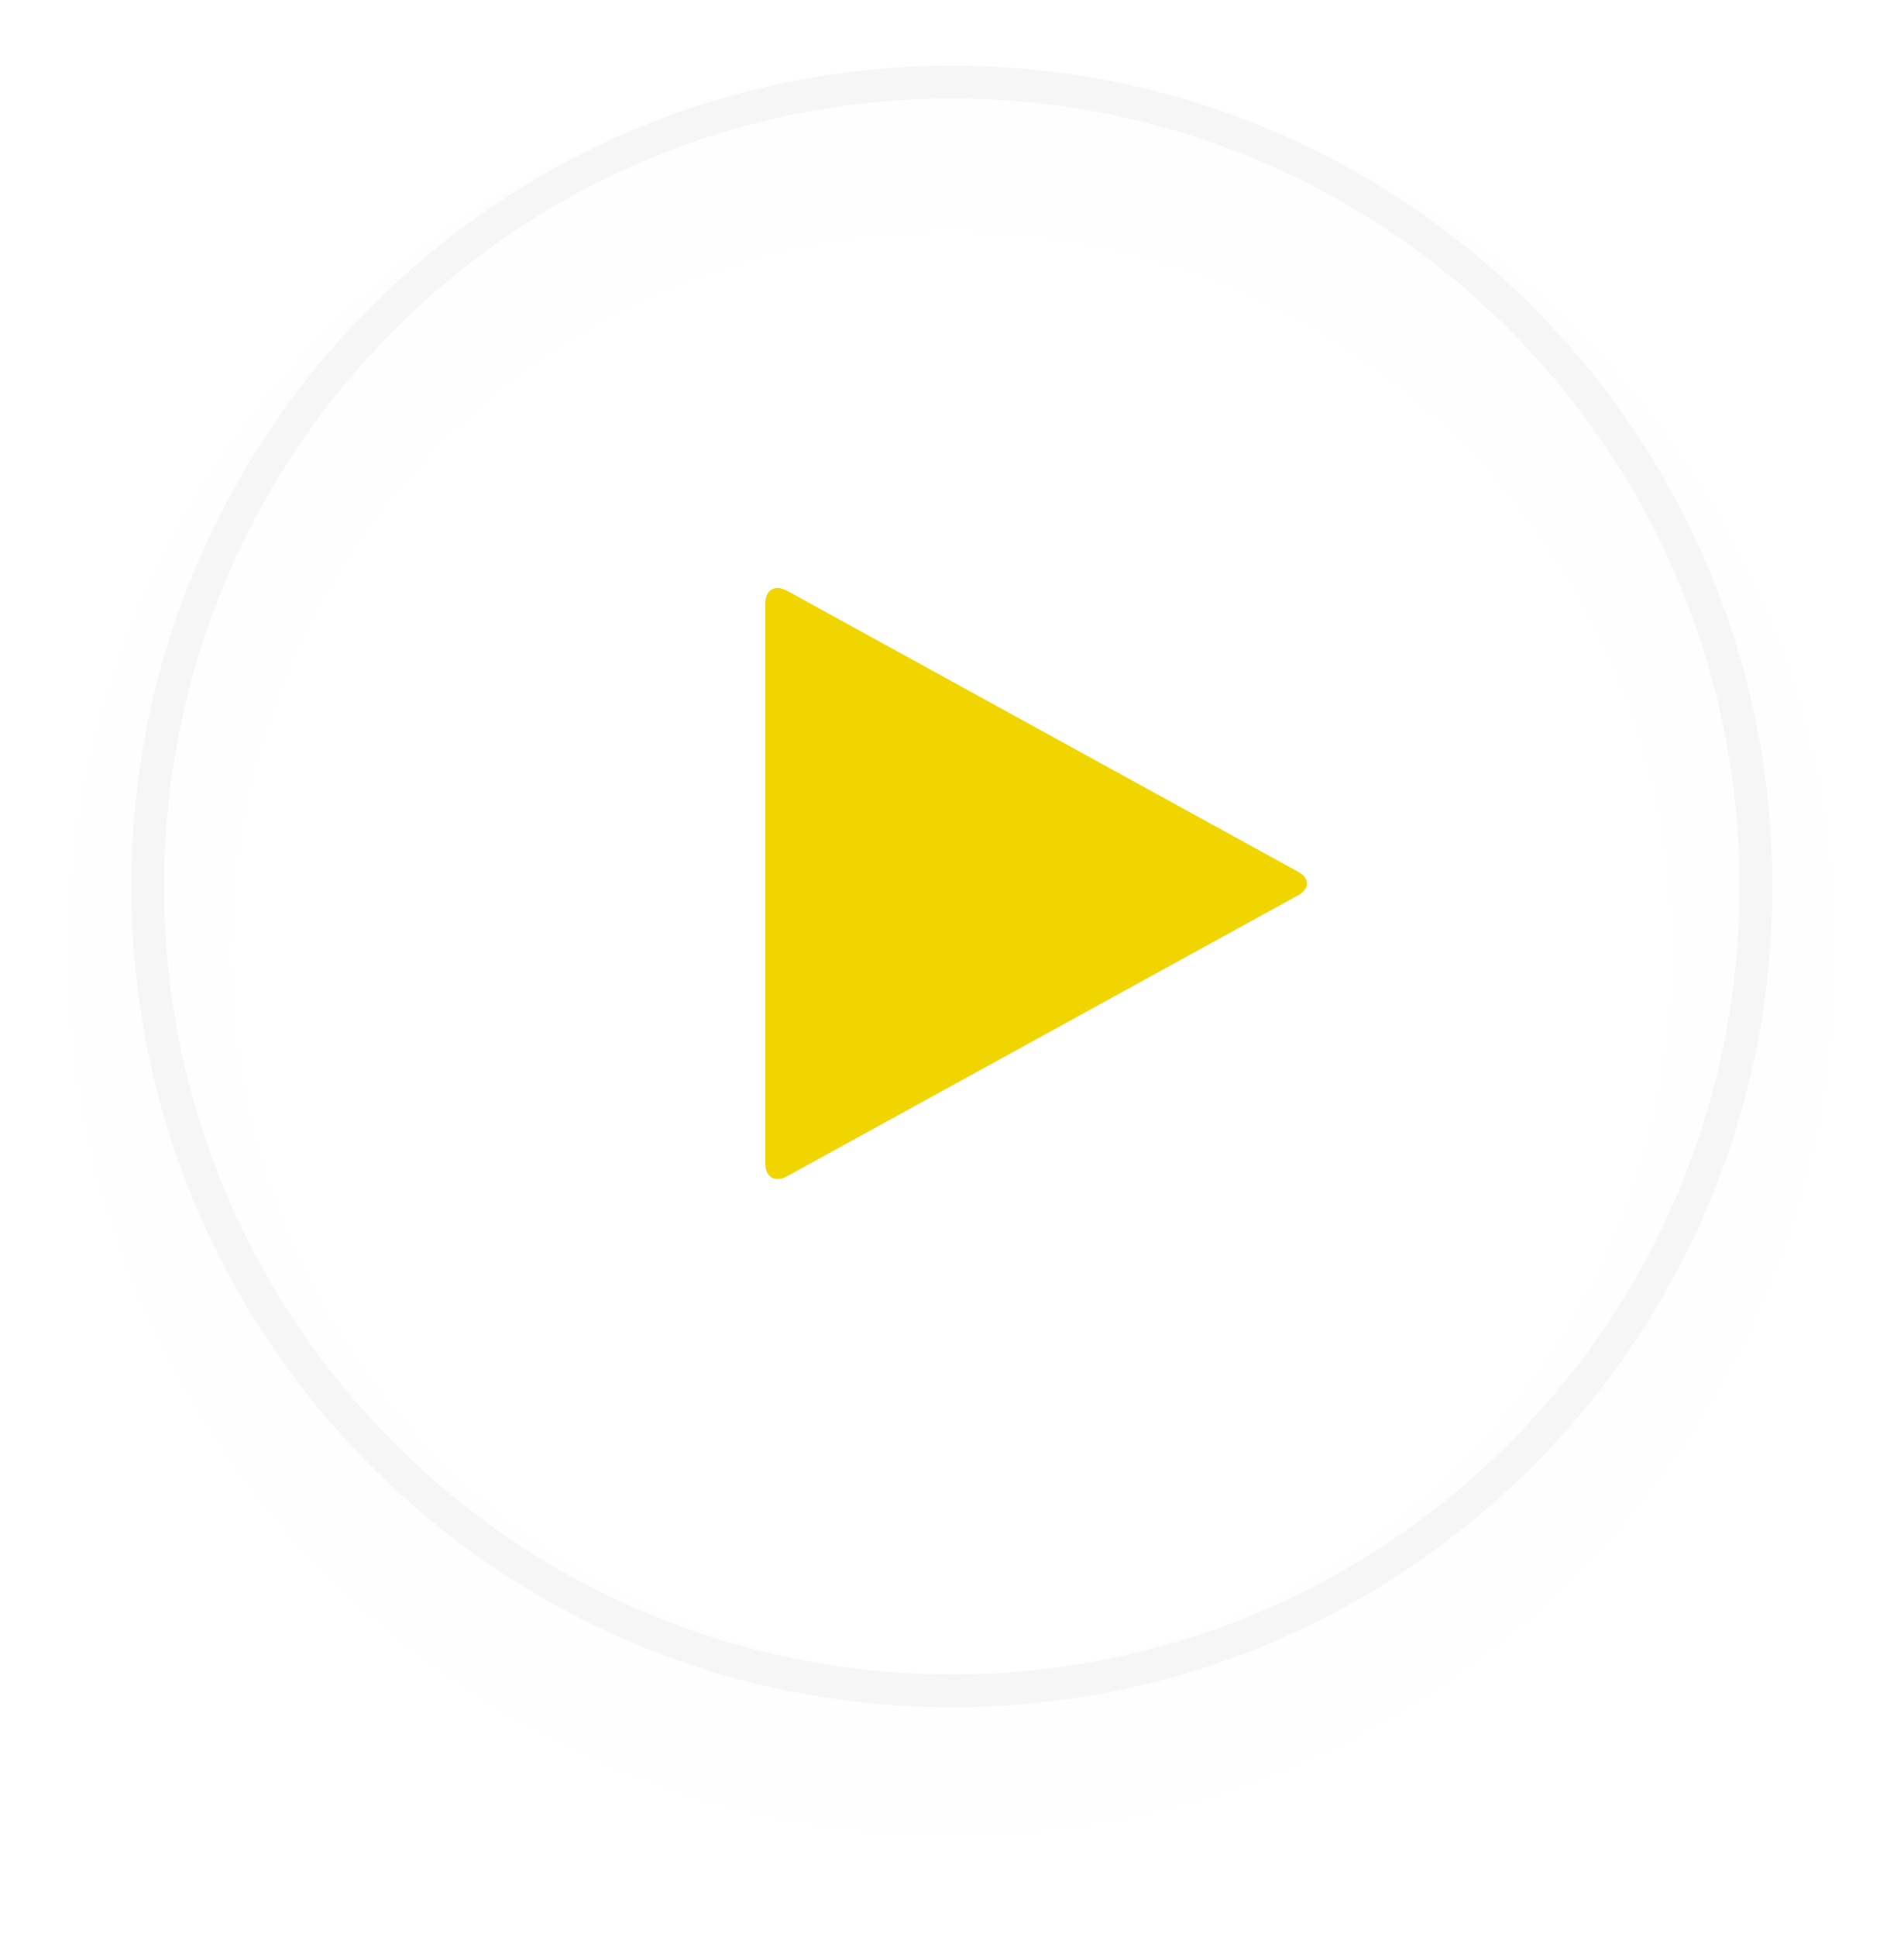
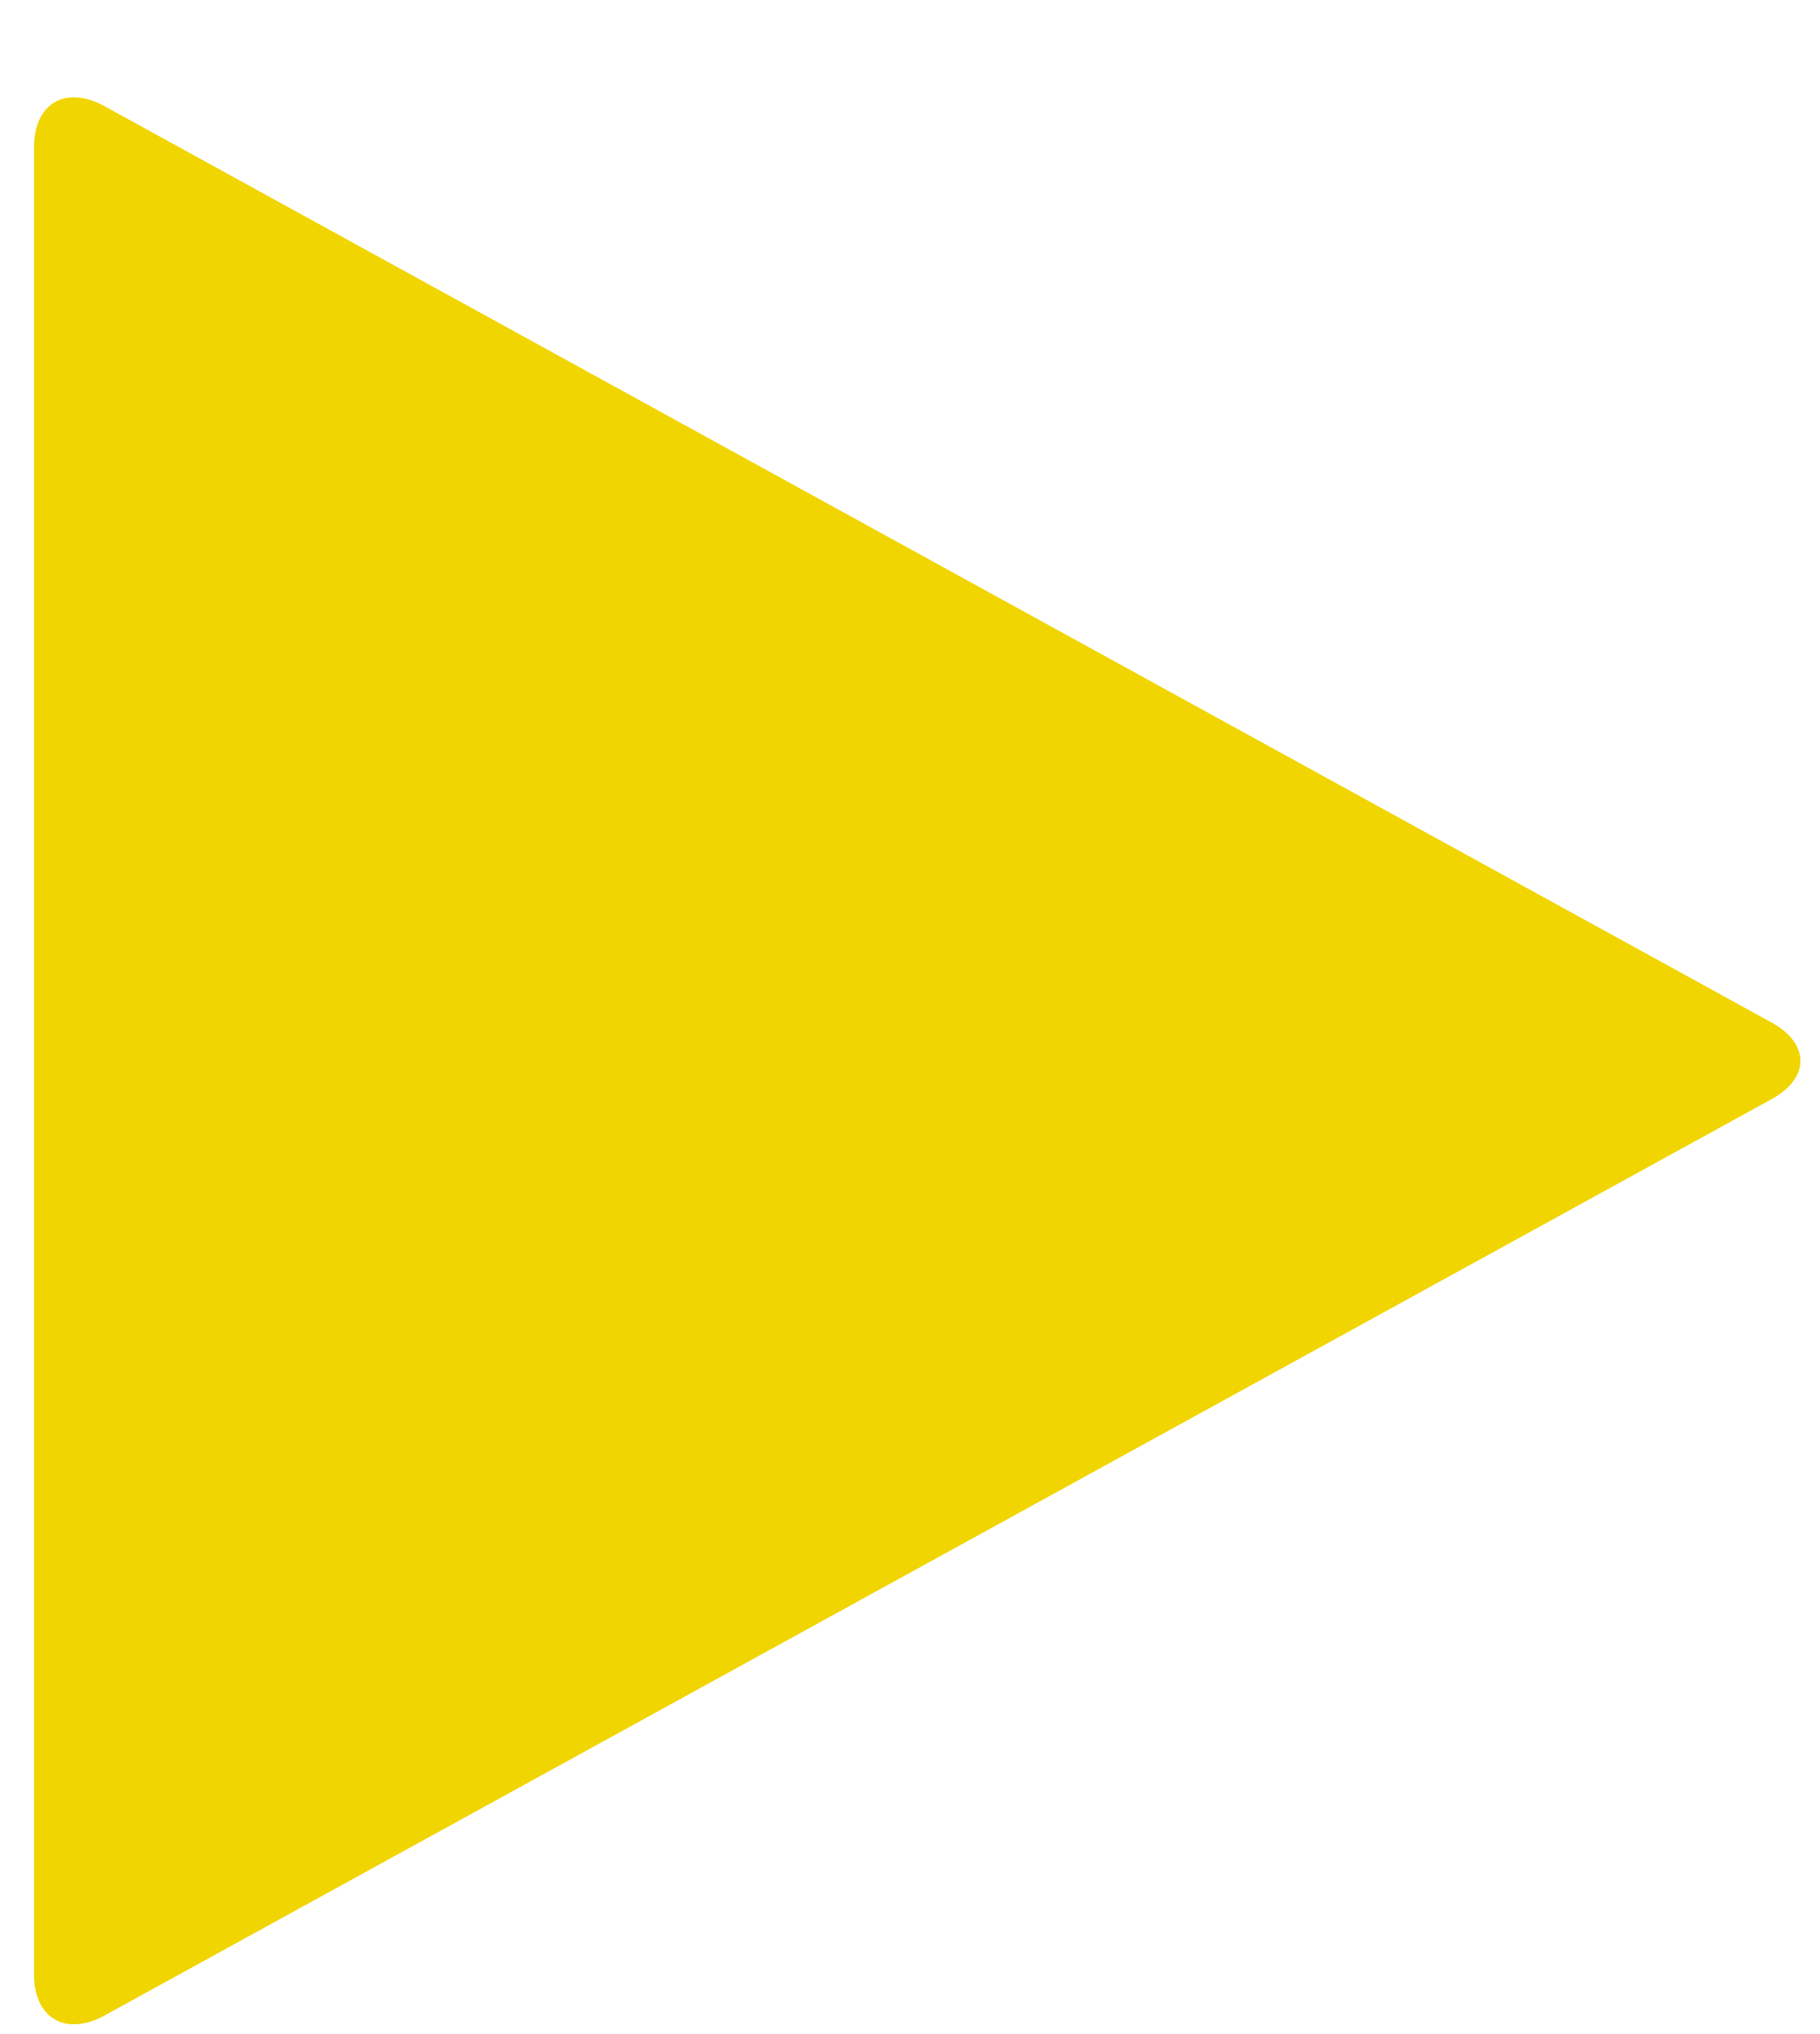
- <svg xmlns="http://www.w3.org/2000/svg" width="58" height="59" viewBox="0 0 58 59" fill="none">
-   <g opacity="0.3" filter="url(#filter0_d_1727_3887)">
-     <circle cx="25" cy="25" r="24.5" transform="matrix(-1 0 0 1 53.9995 2.00195)" stroke="#E2E2E2" />
-   </g>
-   <path d="M39.545 27.271L23.974 35.83C23.611 36.027 23.318 35.853 23.318 35.447V18.375C23.318 17.969 23.611 17.795 23.974 17.992L39.545 26.552C39.909 26.749 39.909 27.073 39.545 27.271Z" fill="#F0D500" />
-   <defs>
-     <filter id="filter0_d_1727_3887" x="-0" y="0.002" width="58" height="58" filterUnits="userSpaceOnUse" color-interpolation-filters="sRGB">
-       <feFlood flood-opacity="0" result="BackgroundImageFix" />
-       <feColorMatrix in="SourceAlpha" type="matrix" values="0 0 0 0 0 0 0 0 0 0 0 0 0 0 0 0 0 0 127 0" result="hardAlpha" />
-       <feOffset dy="2" />
-       <feGaussianBlur stdDeviation="2" />
-       <feColorMatrix type="matrix" values="0 0 0 0 0 0 0 0 0 0 0 0 0 0 0 0 0 0 0.06 0" />
-       <feBlend mode="normal" in2="BackgroundImageFix" result="effect1_dropShadow_1727_3887" />
-       <feBlend mode="normal" in="SourceGraphic" in2="effect1_dropShadow_1727_3887" result="shape" />
-     </filter>
-   </defs>
+ <svg xmlns="http://www.w3.org/2000/svg" width="17" height="19" viewBox="0 0 17 19" fill="none">
+   <path d="M16.546 10.269L0.975 18.828C0.611 19.025 0.318 18.851 0.318 18.445V1.373C0.318 0.967 0.611 0.793 0.975 0.991L16.546 9.55C16.909 9.747 16.909 10.072 16.546 10.269Z" fill="#F0D500" />
</svg>
